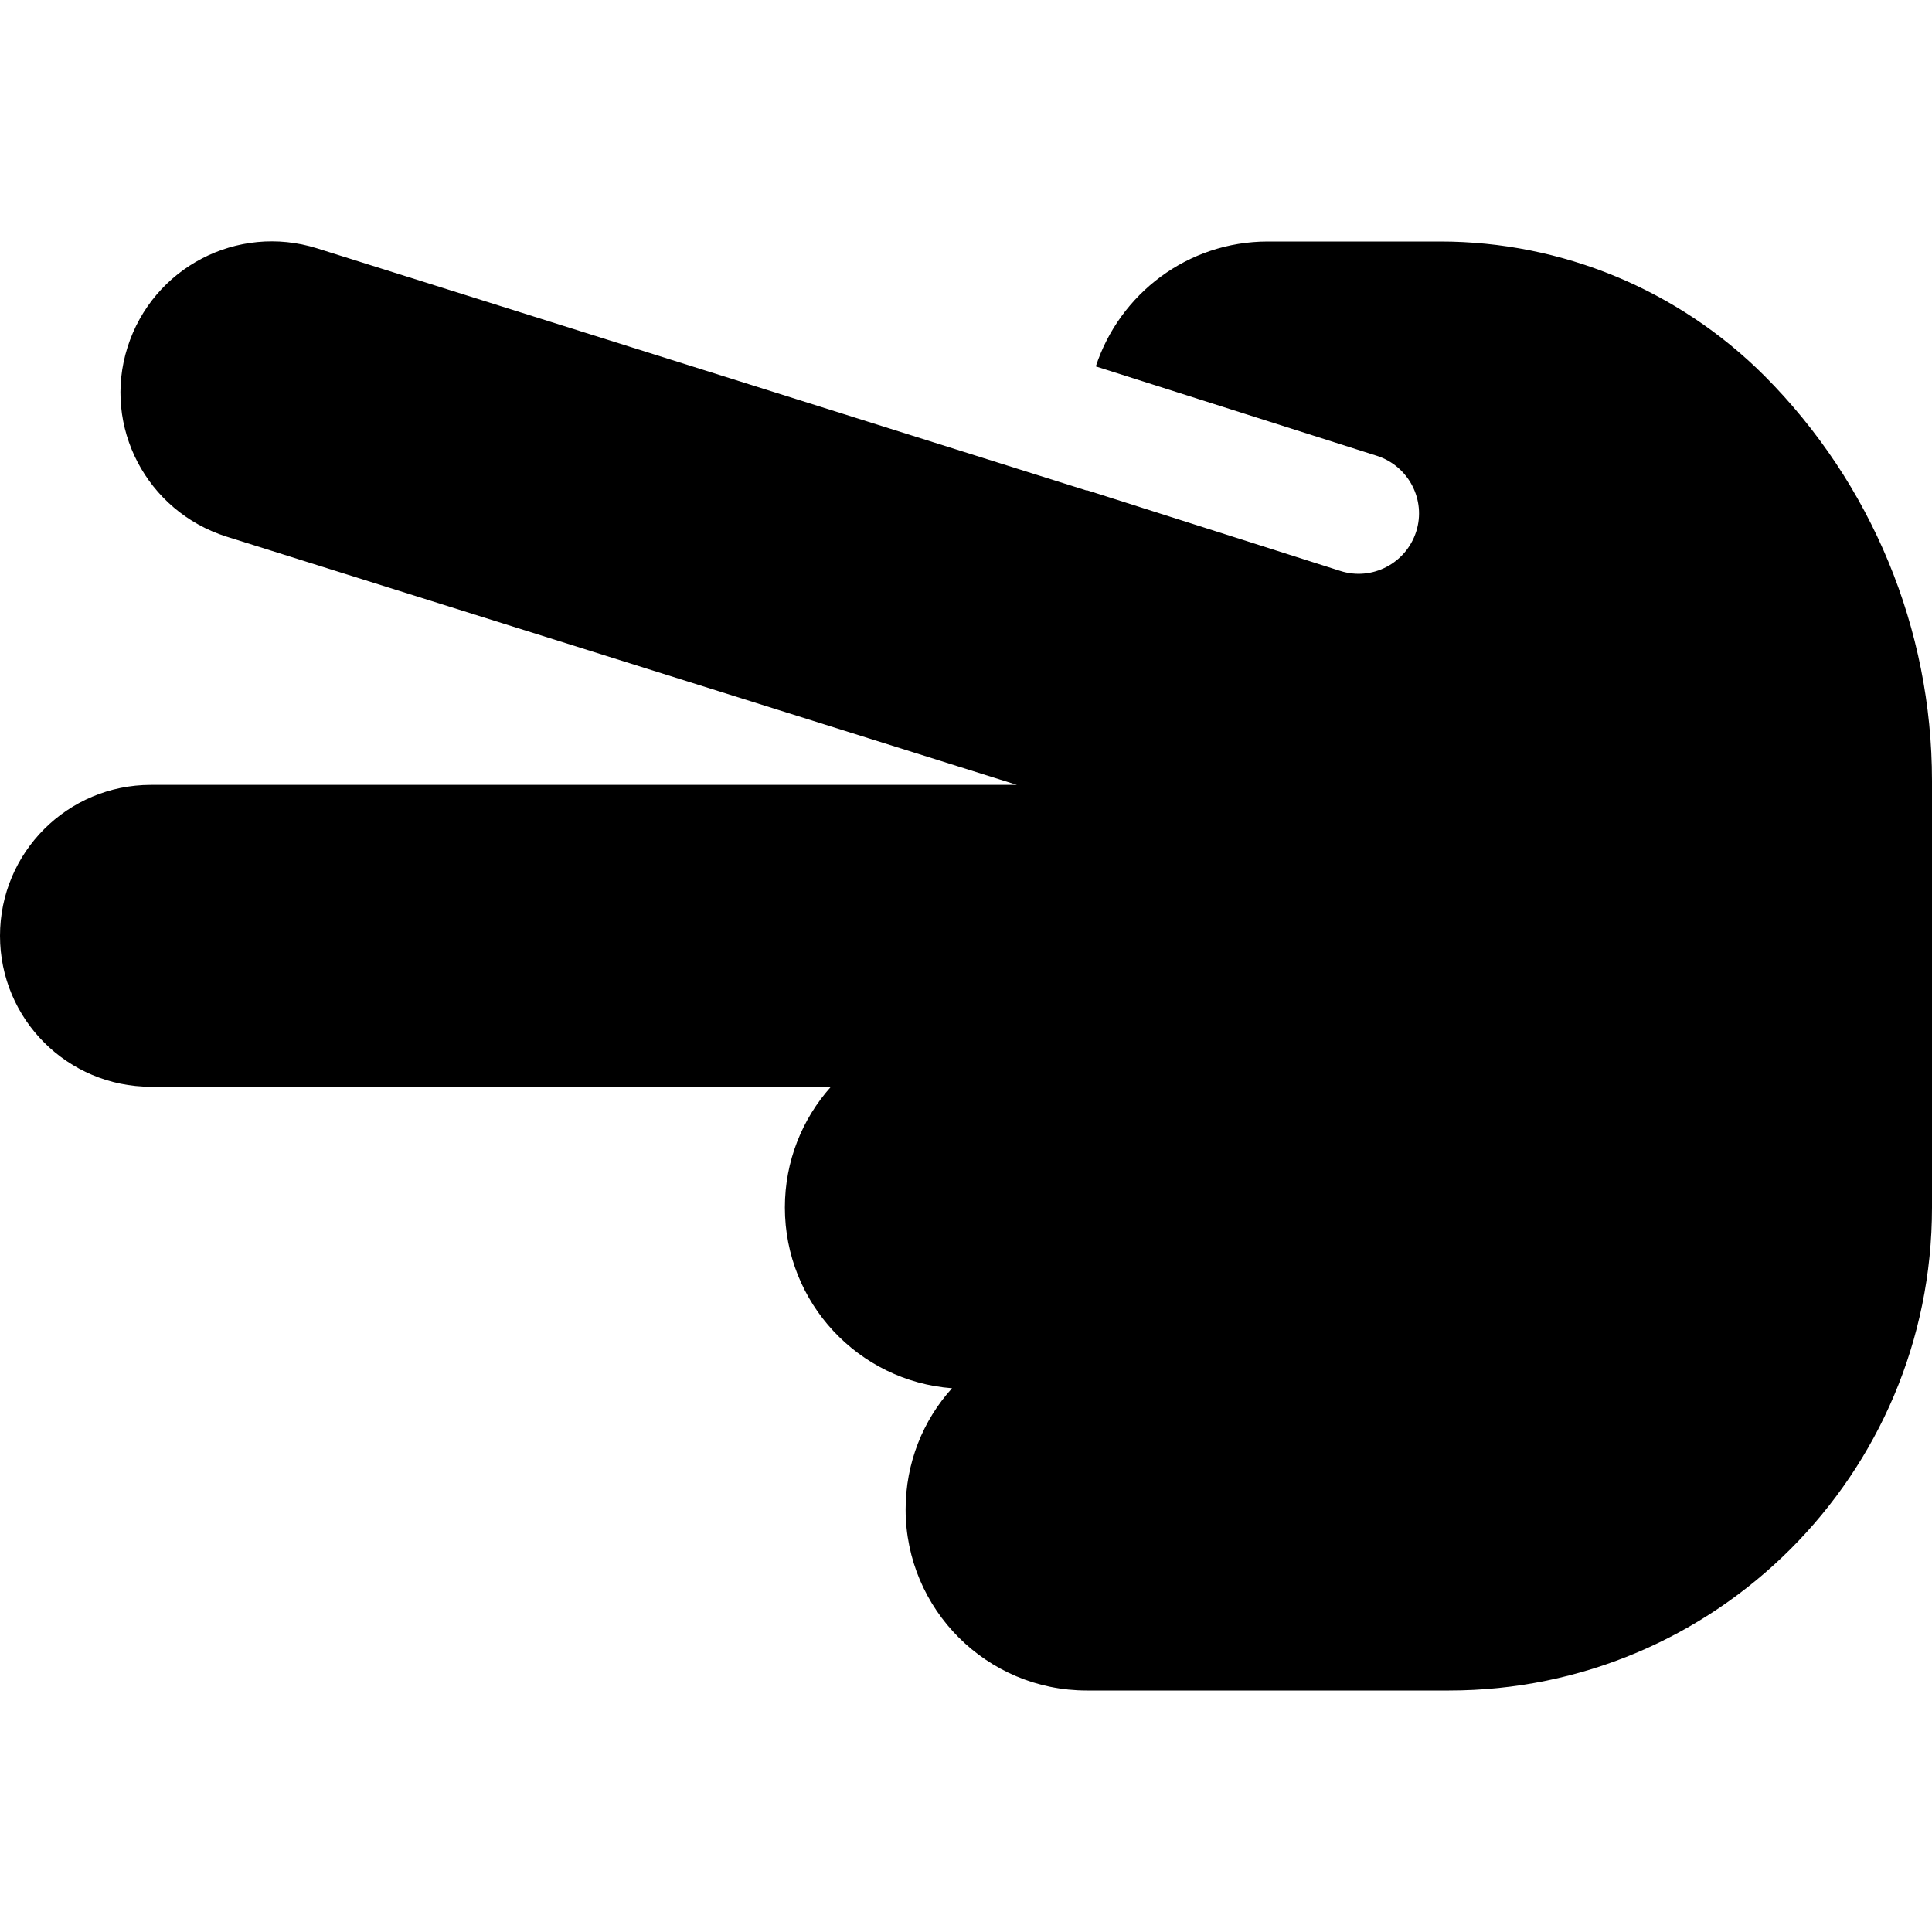
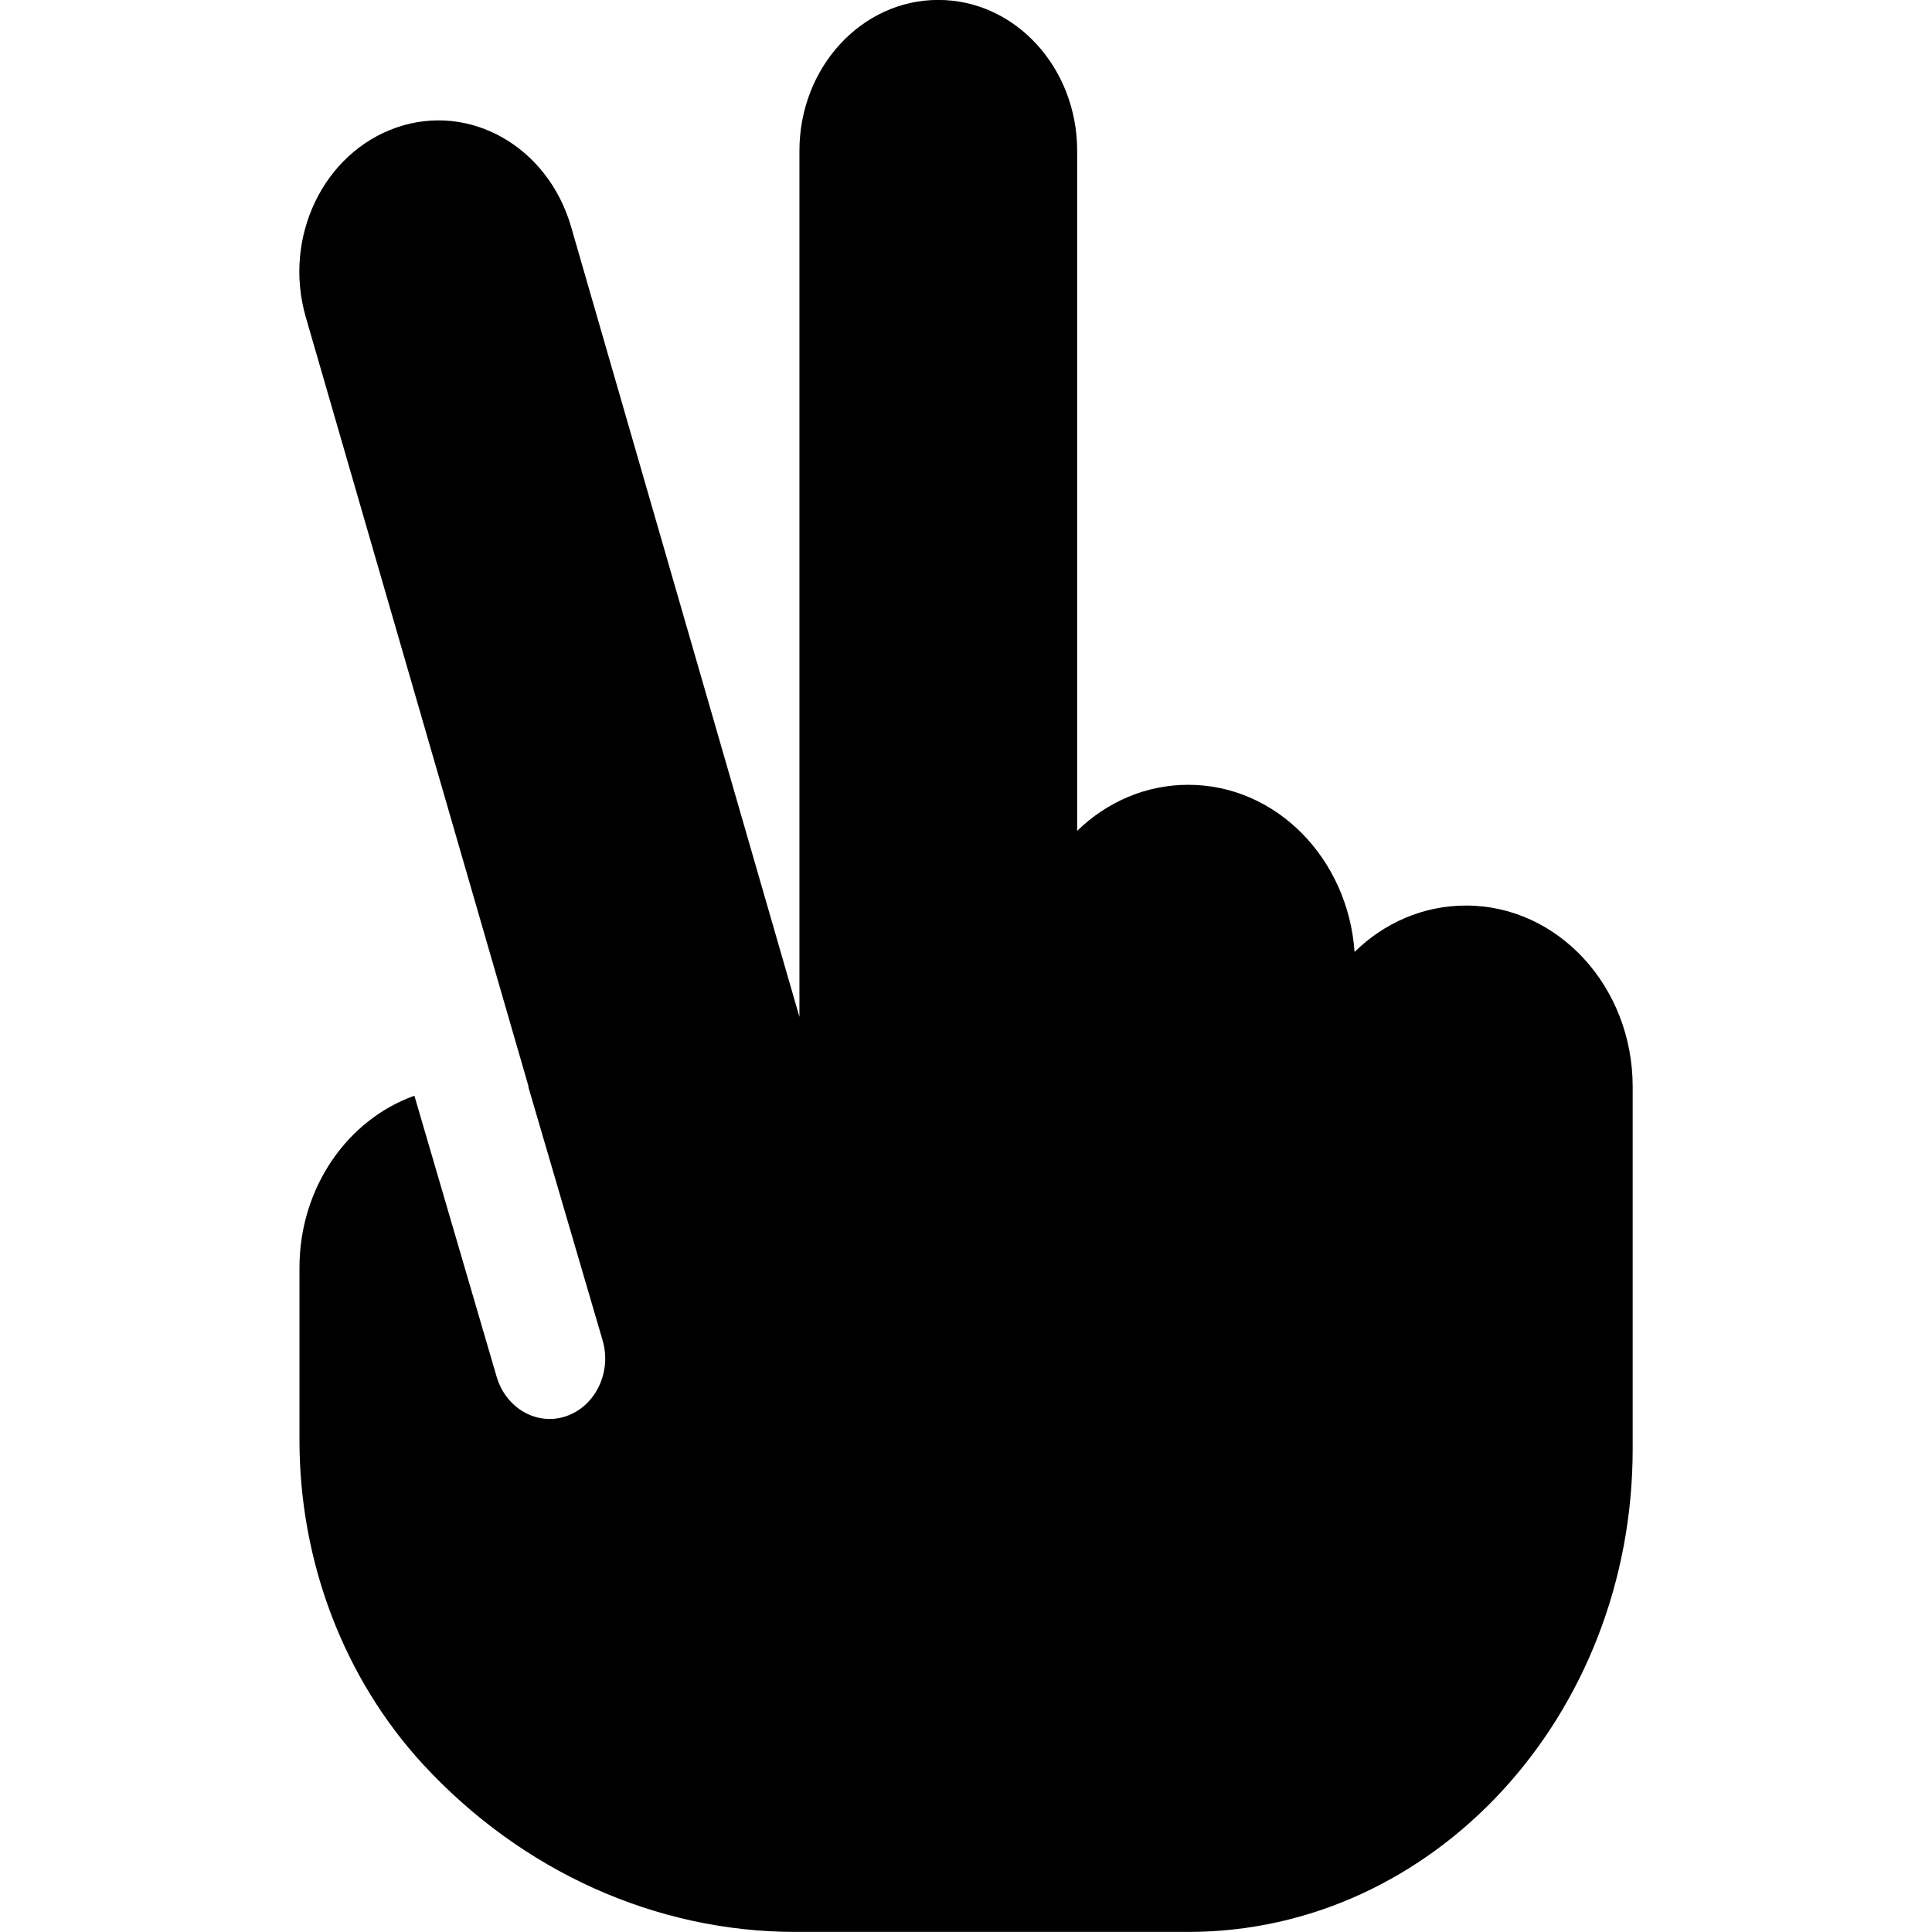
- <svg xmlns="http://www.w3.org/2000/svg" viewBox="0 0 512 512">
-   <path d="M40 208c-22.1 0-40 17.9-40 40s17.9 40 40 40l180.2 0c-7.6 8.5-12.2 19.7-12.2 32c0 25.3 19.5 46 44.3 47.9c-7.7 8.5-12.3 19.8-12.3 32.1c0 26.5 21.5 48 48 48l32 0 64 0c70.7 0 128-57.3 128-128l0-113.1c0-40.2-16-78.8-44.4-107.3C444.8 76.8 413.9 64 381.7 64L336 64c-21.3 0-39.3 13.9-45.6 33.1l74.5 23.7c8.4 2.7 13.1 11.7 10.4 20.1s-11.7 13.1-20.1 10.4L288 129.9l0 .1L84 65.8C62.9 59.2 40.5 70.9 33.8 92s5.1 43.5 26.2 50.2L269.5 208 40 208z" />
+ <svg xmlns="http://www.w3.org/2000/svg" width="512" height="512" style="">
+   <rect id="backgroundrect" width="100%" height="100%" x="0" y="0" fill="none" stroke="none" />
+   <g class="currentLayer" style="">
+     <path d="M40,300.124 c-22.1,0 -40,-16.47 -40,-36.803 s17.9,-36.803 40,-36.803 l180.2,0 c-7.6,-7.821 -12.2,-18.126 -12.2,-29.443 c0,-23.278 19.5,-42.324 44.3,-44.072 c-7.7,-7.821 -12.3,-18.218 -12.3,-29.535 c0,-24.382 21.5,-44.164 48,-44.164 l32,0 l64,0 c70.7,0 128,52.721 128,117.771 l0,104.061 c0,36.987 -16,72.503 -44.4,98.725 C444.8,420.839 413.9,432.616 381.7,432.616 L336,432.616 c-21.3,0 -39.3,-12.789 -45.6,-30.455 l74.5,-21.806 c8.4,-2.484 13.1,-10.765 10.4,-18.494 s-11.7,-12.053 -20.1,-9.569 L288,371.983 l0,-0.092 L84,430.96 C62.9,437.033 40.5,426.268 33.8,406.854 s5.1,-40.024 26.2,-46.188 L269.5,300.124 L40,300.124 z" id="svg_1" class="" transform="rotate(90, 256, 255.979)" />
+   </g>
</svg>
